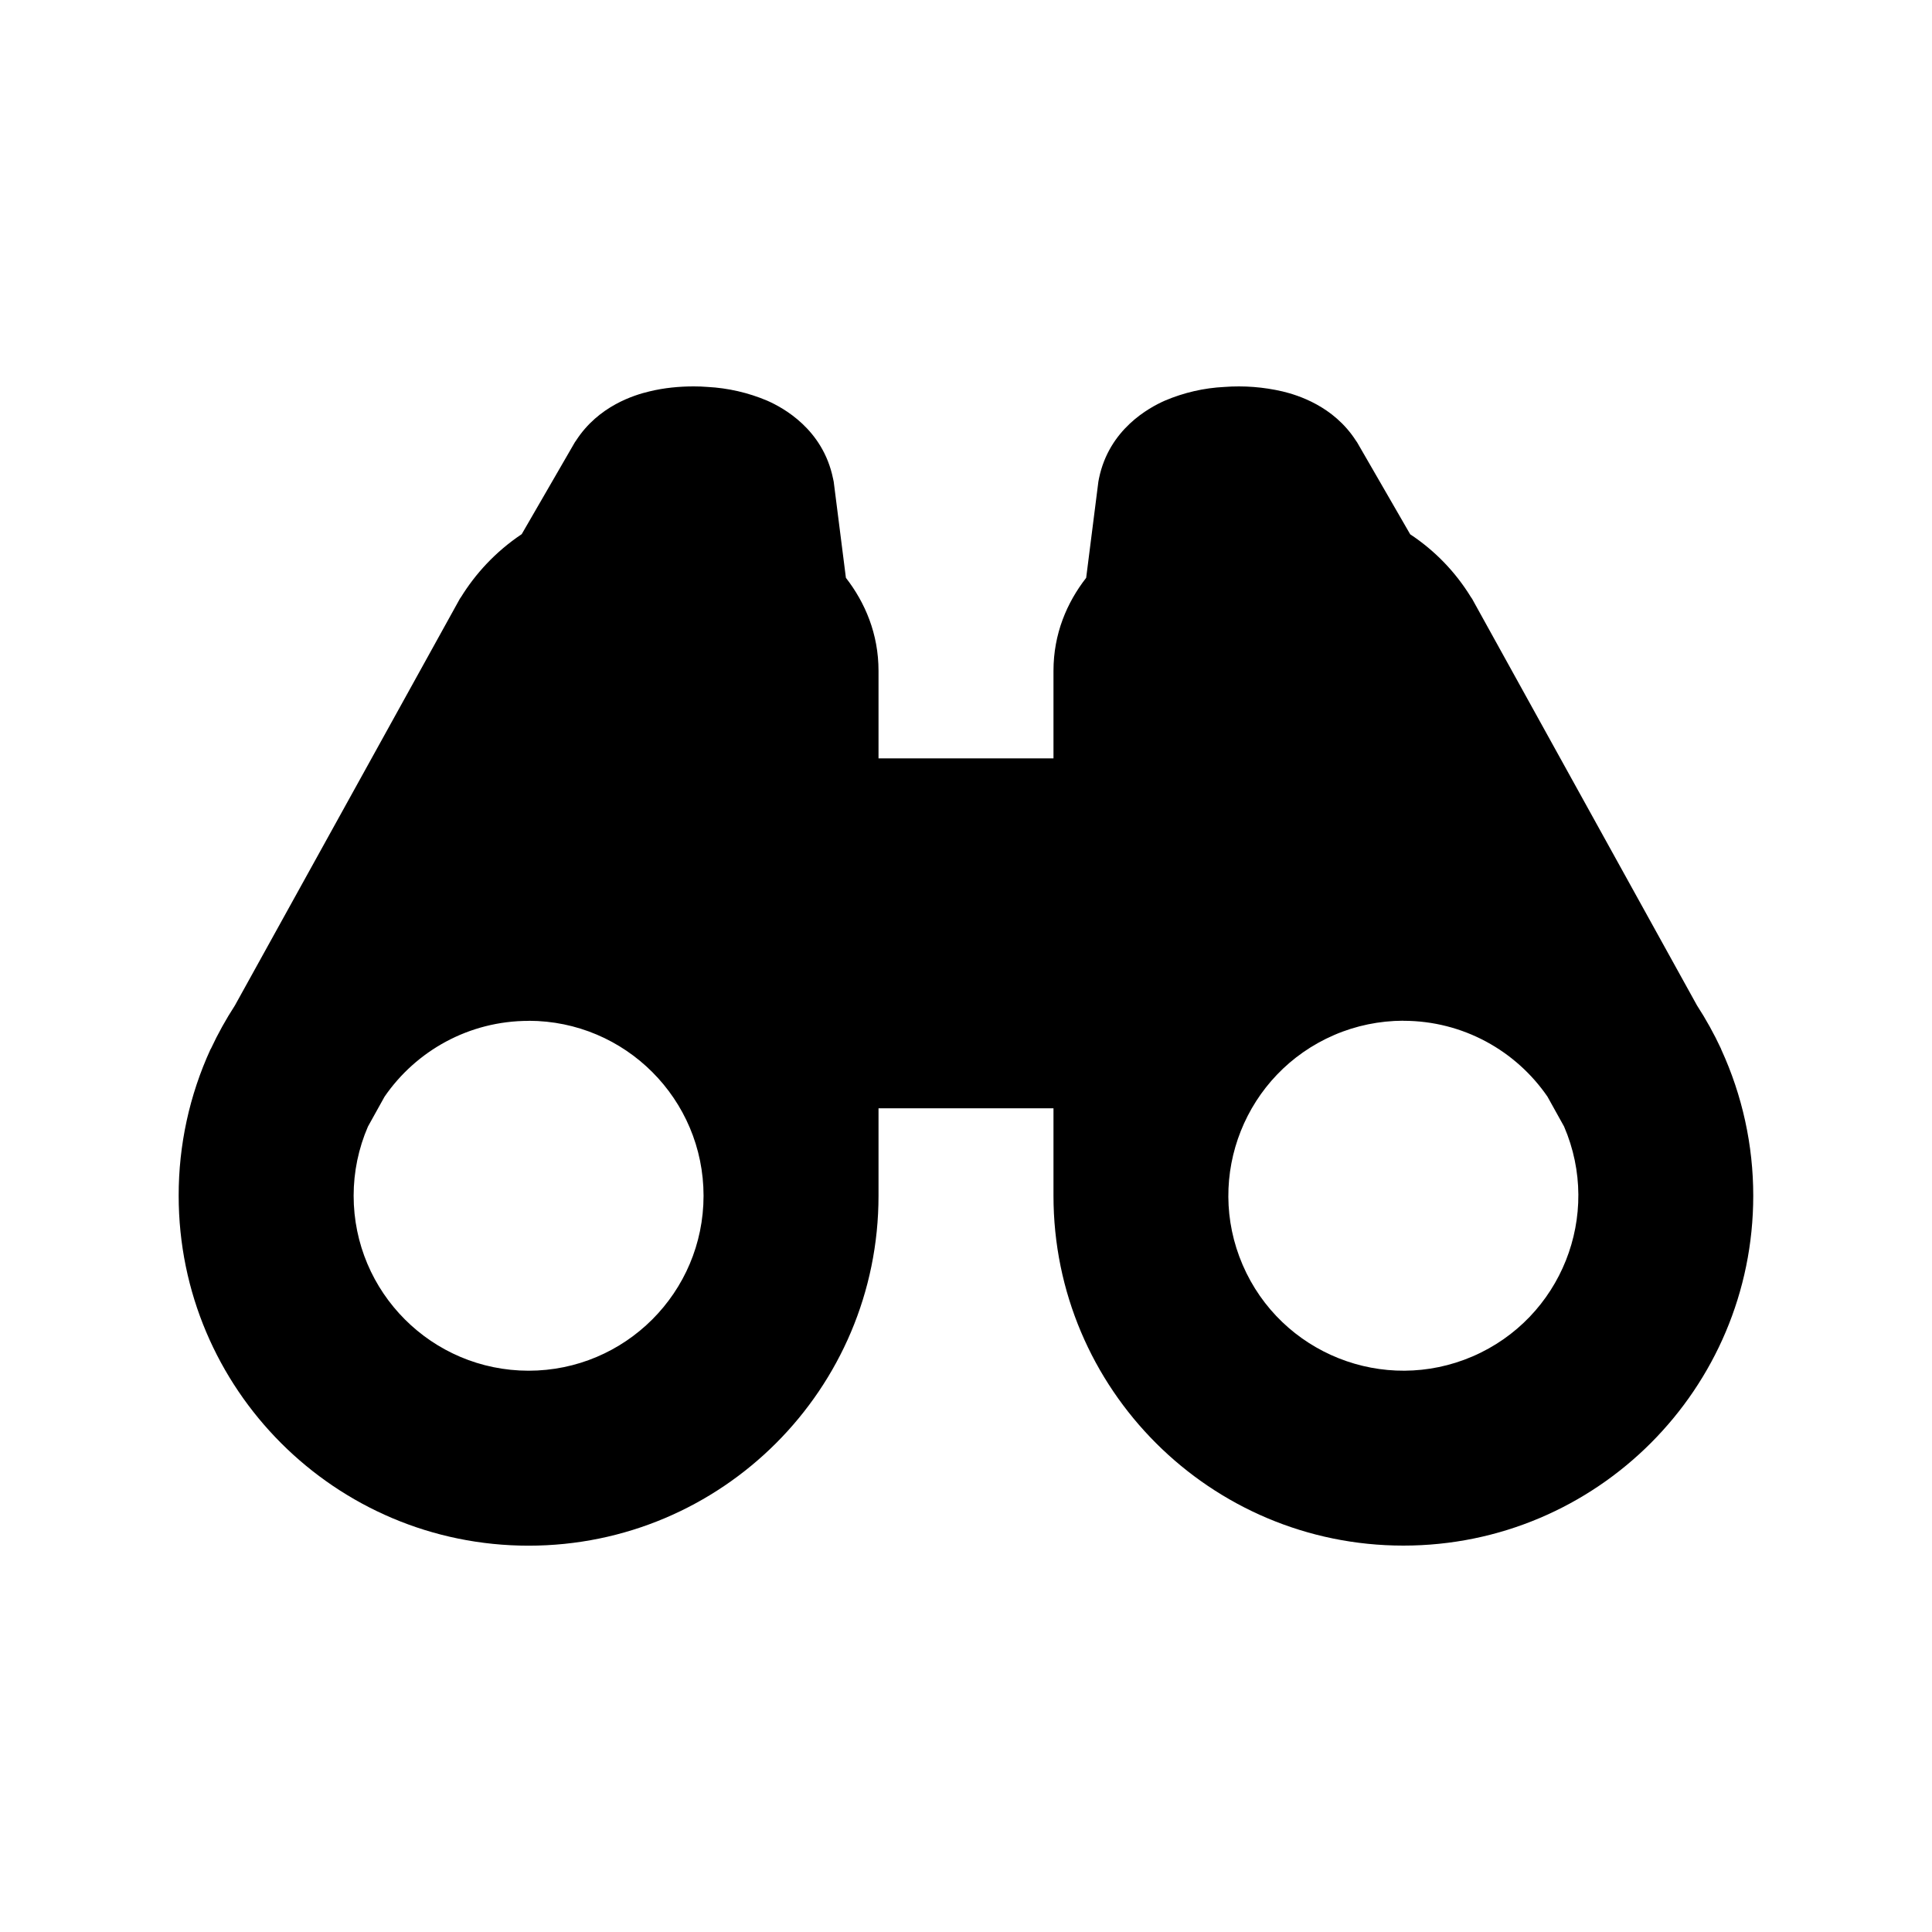
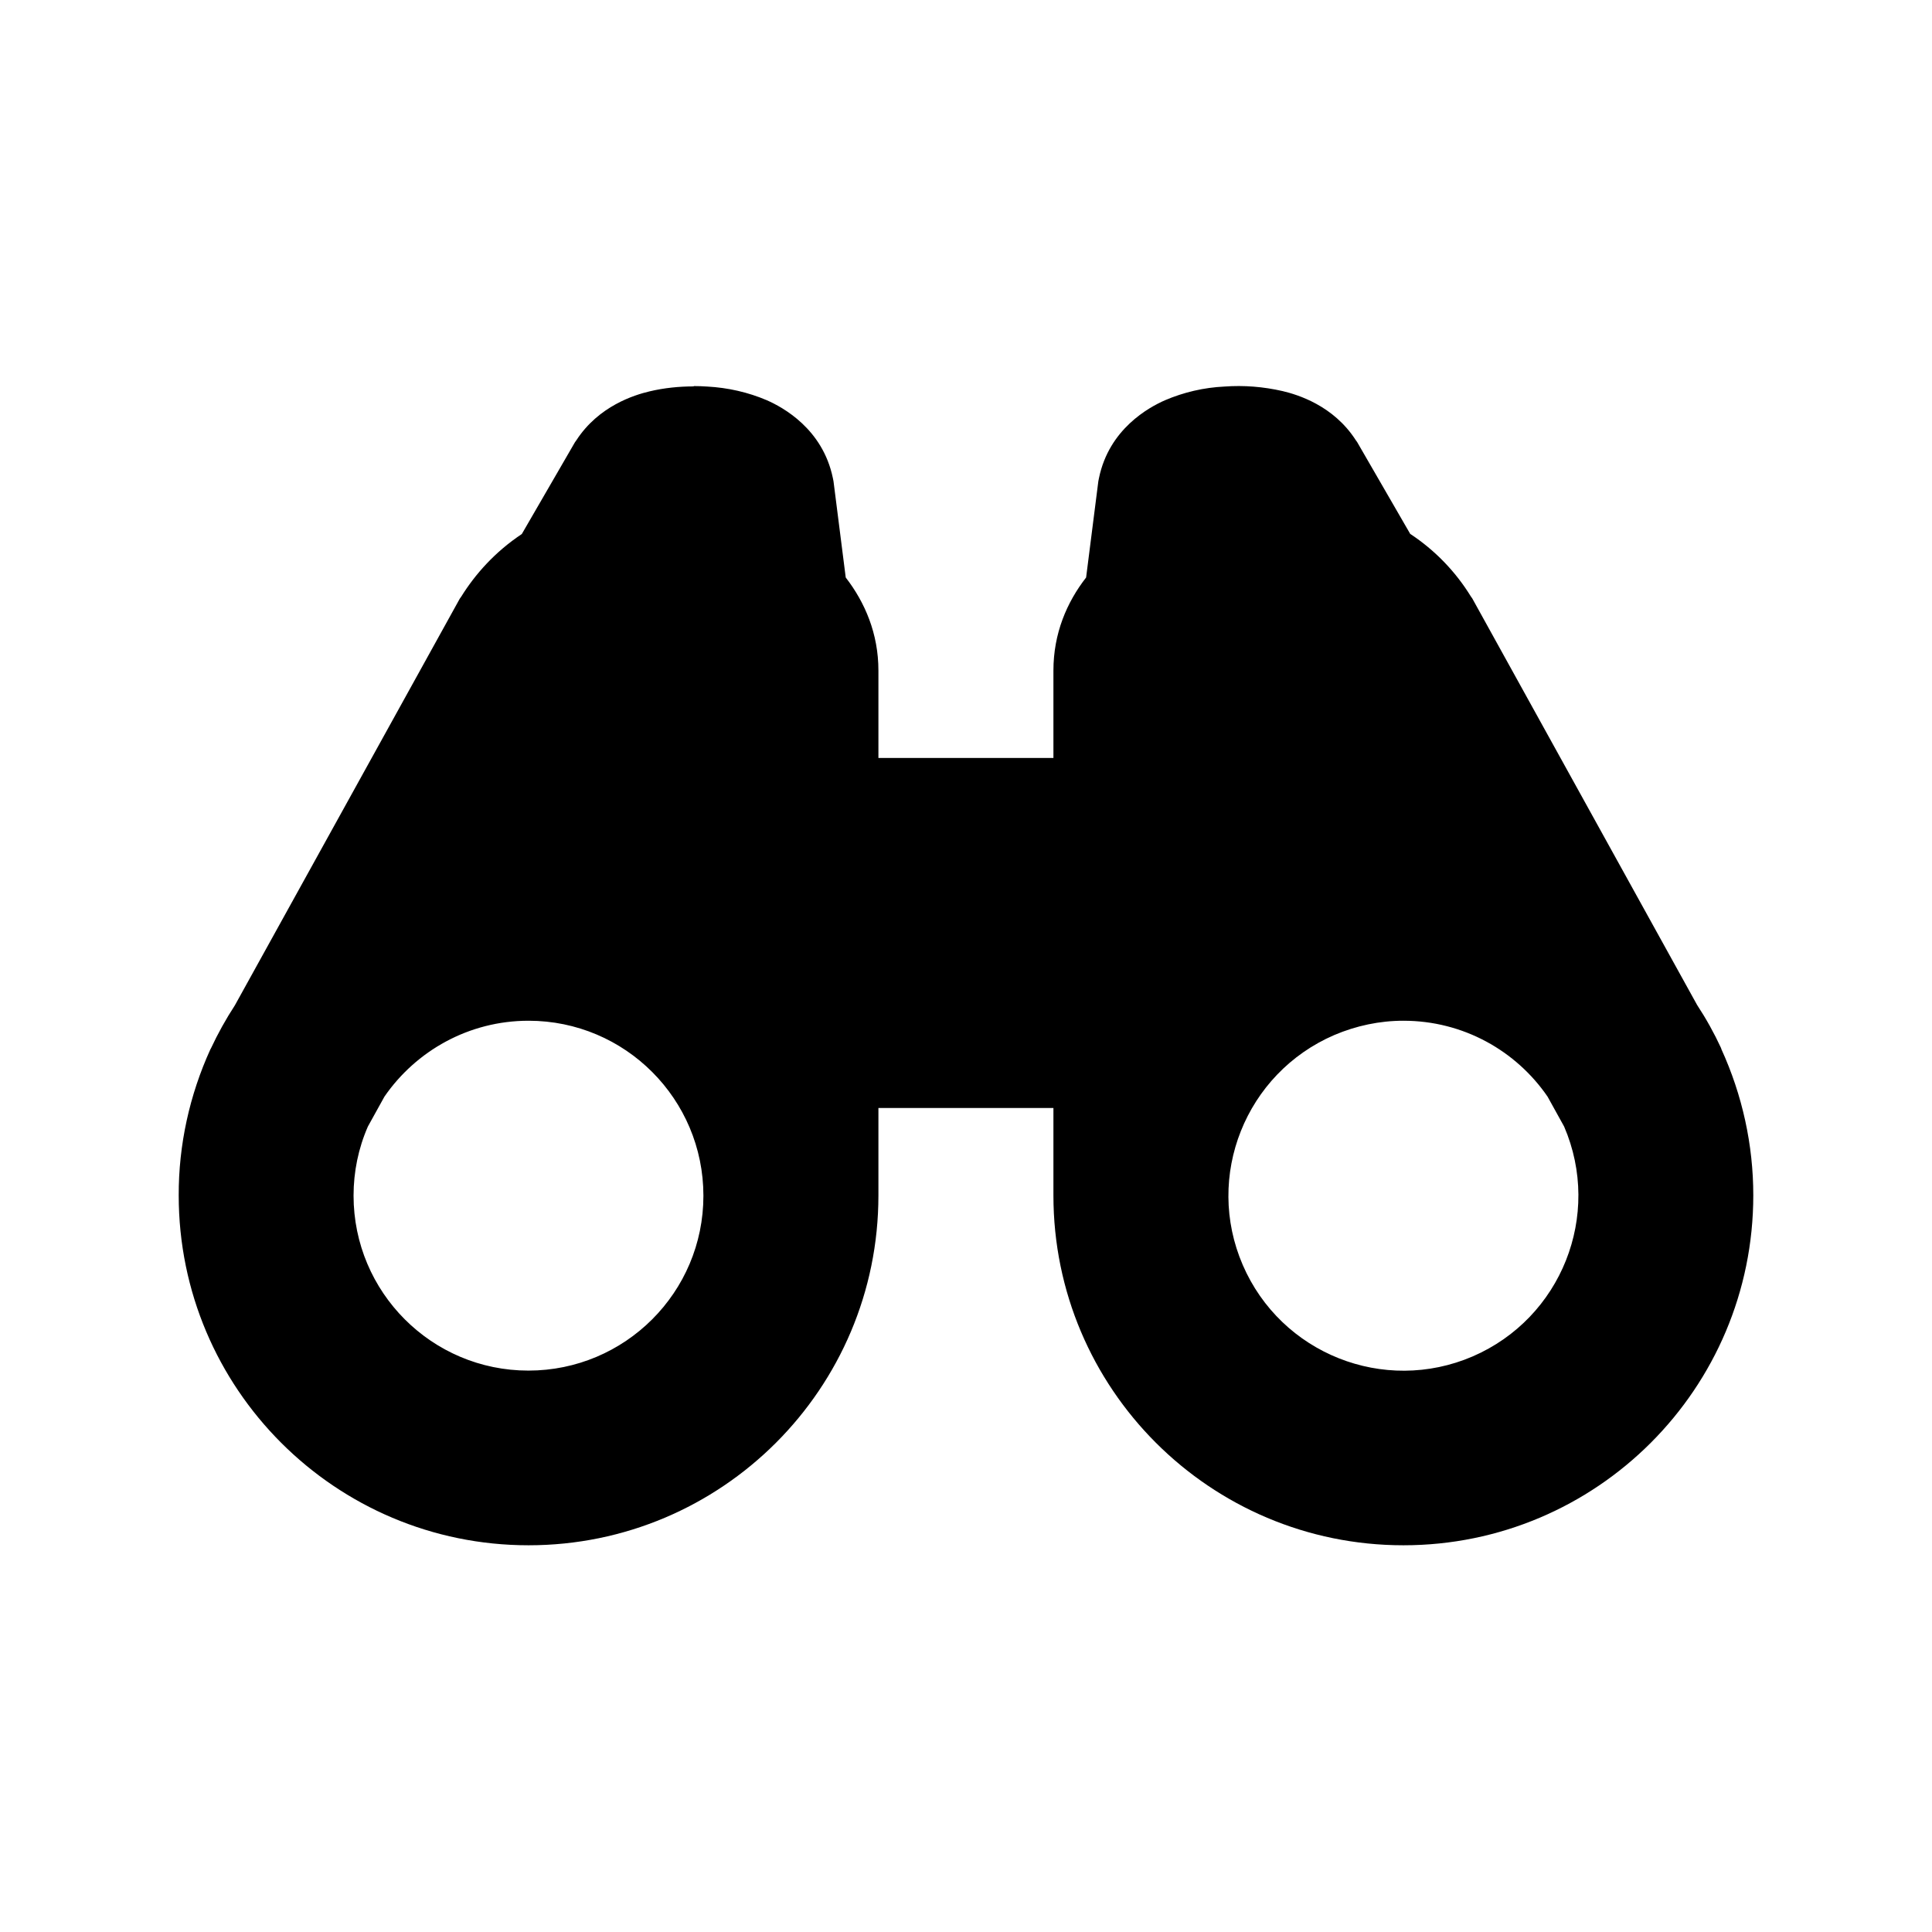
- <svg xmlns="http://www.w3.org/2000/svg" id="Layer_1" version="1.1" viewBox="0 0 25 25">
+ <svg xmlns="http://www.w3.org/2000/svg" id="Layer_1" version="1.1" viewBox="0 0 12 12">
  <defs>
    <style>
      .st0 {
        fill: none;
      }
    </style>
  </defs>
-   <path class="st0" d="M0,0h25v25H0V0Z" />
-   <path d="M8.976,5c-.184,0-.381.018-.573.065-.195.046-.659.187-.949.636l-.016.023-.687,1.188c-.347.232-.604.521-.784.812l-.016.023-2.911,5.263c-.116.179-.22.366-.31.559l-.007.011c-.272.594-.412,1.239-.411,1.893,0,2.5,2.027,4.528,4.528,4.528s4.528-2.027,4.528-4.528v-1.132h2.264v1.132c0,2.5,2.028,4.527,4.528,4.527s4.527-2.028,4.527-4.528c-0-.652-.141-1.296-.413-1.889l-.005-.014c-.09-.193-.194-.38-.31-.559l-2.911-5.263-.016-.023c-.199-.324-.467-.601-.784-.81l-.687-1.19-.016-.023c-.29-.449-.755-.589-.949-.636-.246-.057-.5-.077-.752-.058-.265.013-.525.073-.77.177-.208.092-.722.37-.853,1.006l-.008.042-.158,1.245c-.249.32-.423.724-.423,1.204v1.132h-2.264v-1.132c0-.48-.174-.884-.422-1.204l-.158-1.245-.009-.042c-.131-.636-.645-.915-.853-1.006-.244-.103-.505-.163-.77-.177-.059-.005-.119-.007-.179-.007M6.841,13.209c1.25.001,2.263,1.015,2.263,2.265-.001,1.25-1.015,2.263-2.265,2.263-1.25-.001-2.263-1.015-2.263-2.265 0-.307.063-.612.185-.894l.215-.387c.407-.592,1.091-.981,1.865-.981M18.159,13.209c.774,0,1.458.389,1.865.981l.215.387c.494,1.148-.036,2.48-1.184,2.975-1.148.494-2.48-.036-2.975-1.184s.036-2.48,1.184-2.975c.282-.122.587-.184.894-.185" />
+   <path class="st0" d="M0,0h12v12H0V0Z" />
+   <path d="M4.309,2.4c-.089,0-.183.009-.275.031-.093.022-.316.09-.455.305l-.008.011-.33.57c-.167.111-.29.25-.377.39l-.008.011-1.397,2.526c-.056.086-.106.176-.149.268l-.003.005c-.13.285-.198.595-.197.908,0,1.2.973,2.173,2.173,2.173s2.173-.973,2.173-2.173v-.543h1.087v.543c0,1.2.973,2.173,2.174,2.173,1.2-0,2.173-.973,2.173-2.174-0-.313-.068-.622-.198-.907l-.002-.007c-.043-.093-.093-.183-.149-.268l-1.397-2.526-.008-.011c-.096-.156-.224-.288-.377-.389l-.33-.571-.008-.011c-.139-.216-.362-.283-.455-.305-.118-.027-.24-.037-.361-.028-.127.006-.252.035-.369.085-.1.044-.347.178-.41.483l-.004.02-.076.598c-.12.154-.203.348-.203.578v.543h-1.087v-.543c0-.23-.084-.424-.203-.578l-.076-.598-.004-.02c-.063-.305-.31-.439-.41-.483-.117-.05-.242-.078-.369-.085-.029-.002-.057-.003-.086-.003M3.283,6.34c.6 0,1.086.487,1.086,1.087-0.0.6-.487,1.086-1.087,1.086-.6-0-1.086-.487-1.086-1.087 0-.148.03-.294.089-.429l.103-.186c.196-.284.524-.471.895-.471M8.717,6.34c.372,0,.7.187.895.471l.103.186c.237.551-.017,1.19-.568,1.428-.551.237-1.19-.017-1.428-.568s.017-1.19.568-1.428c.136-.058.282-.089.429-.089" />
</svg>
